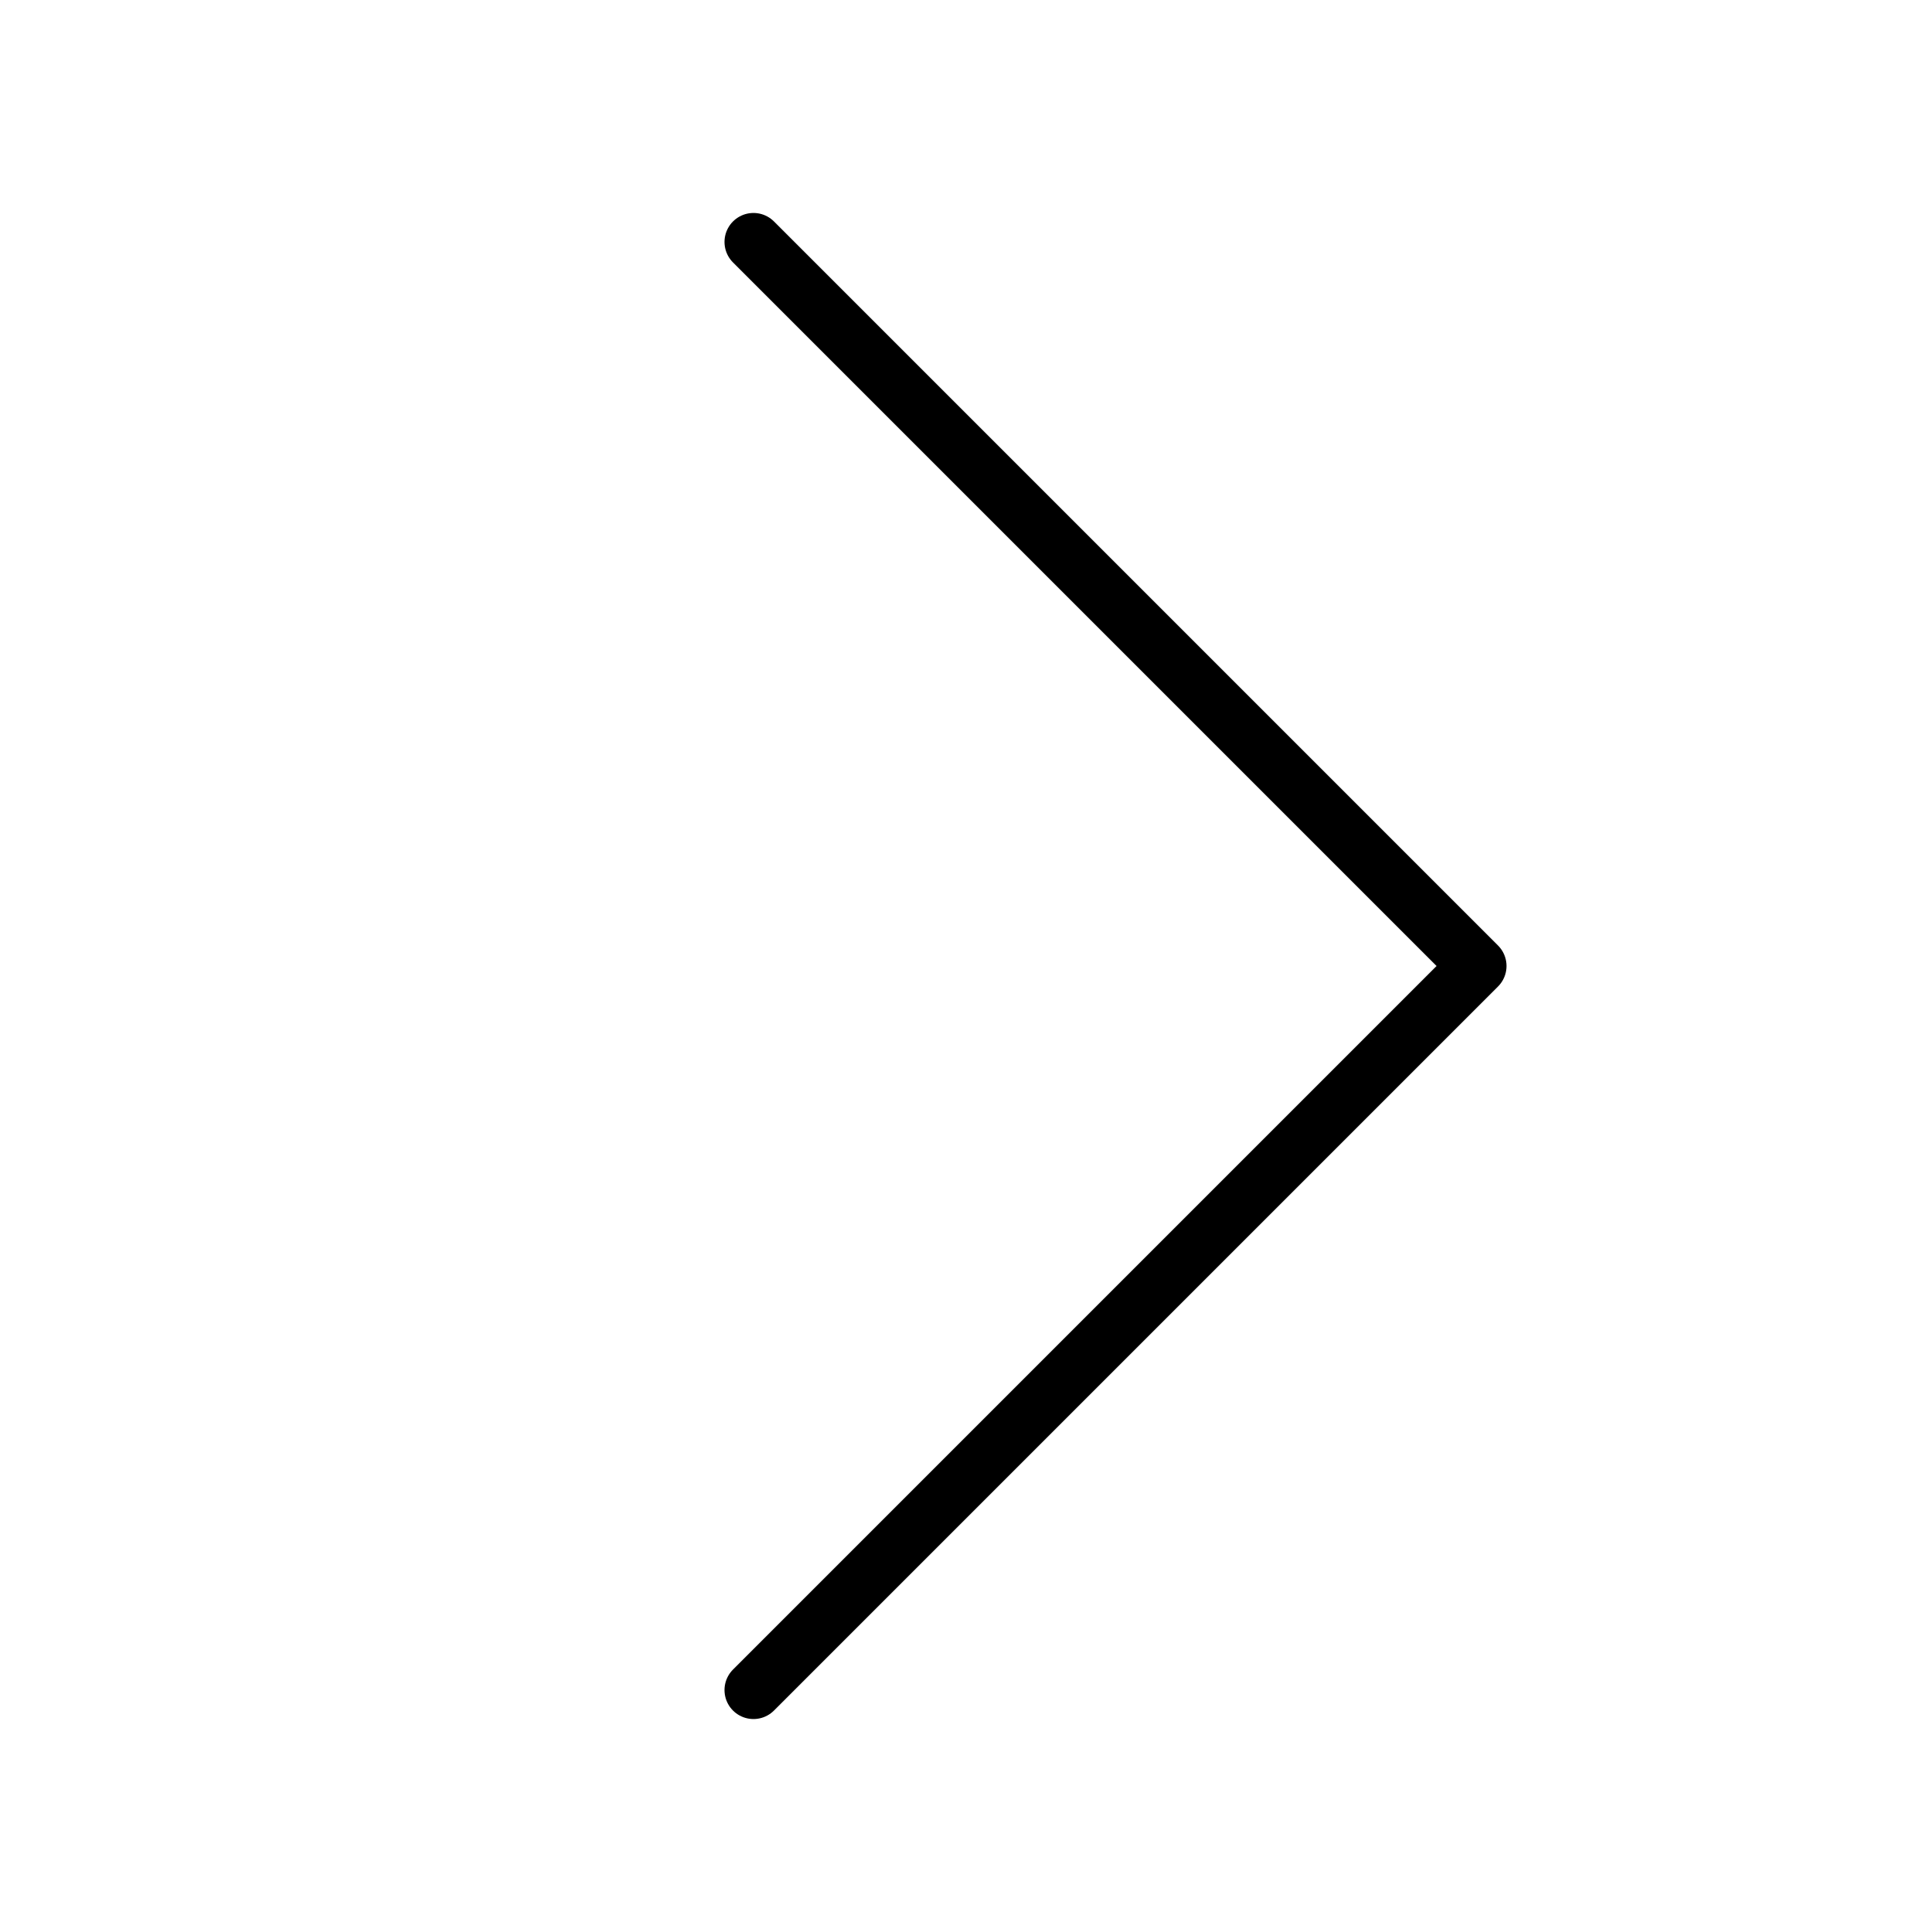
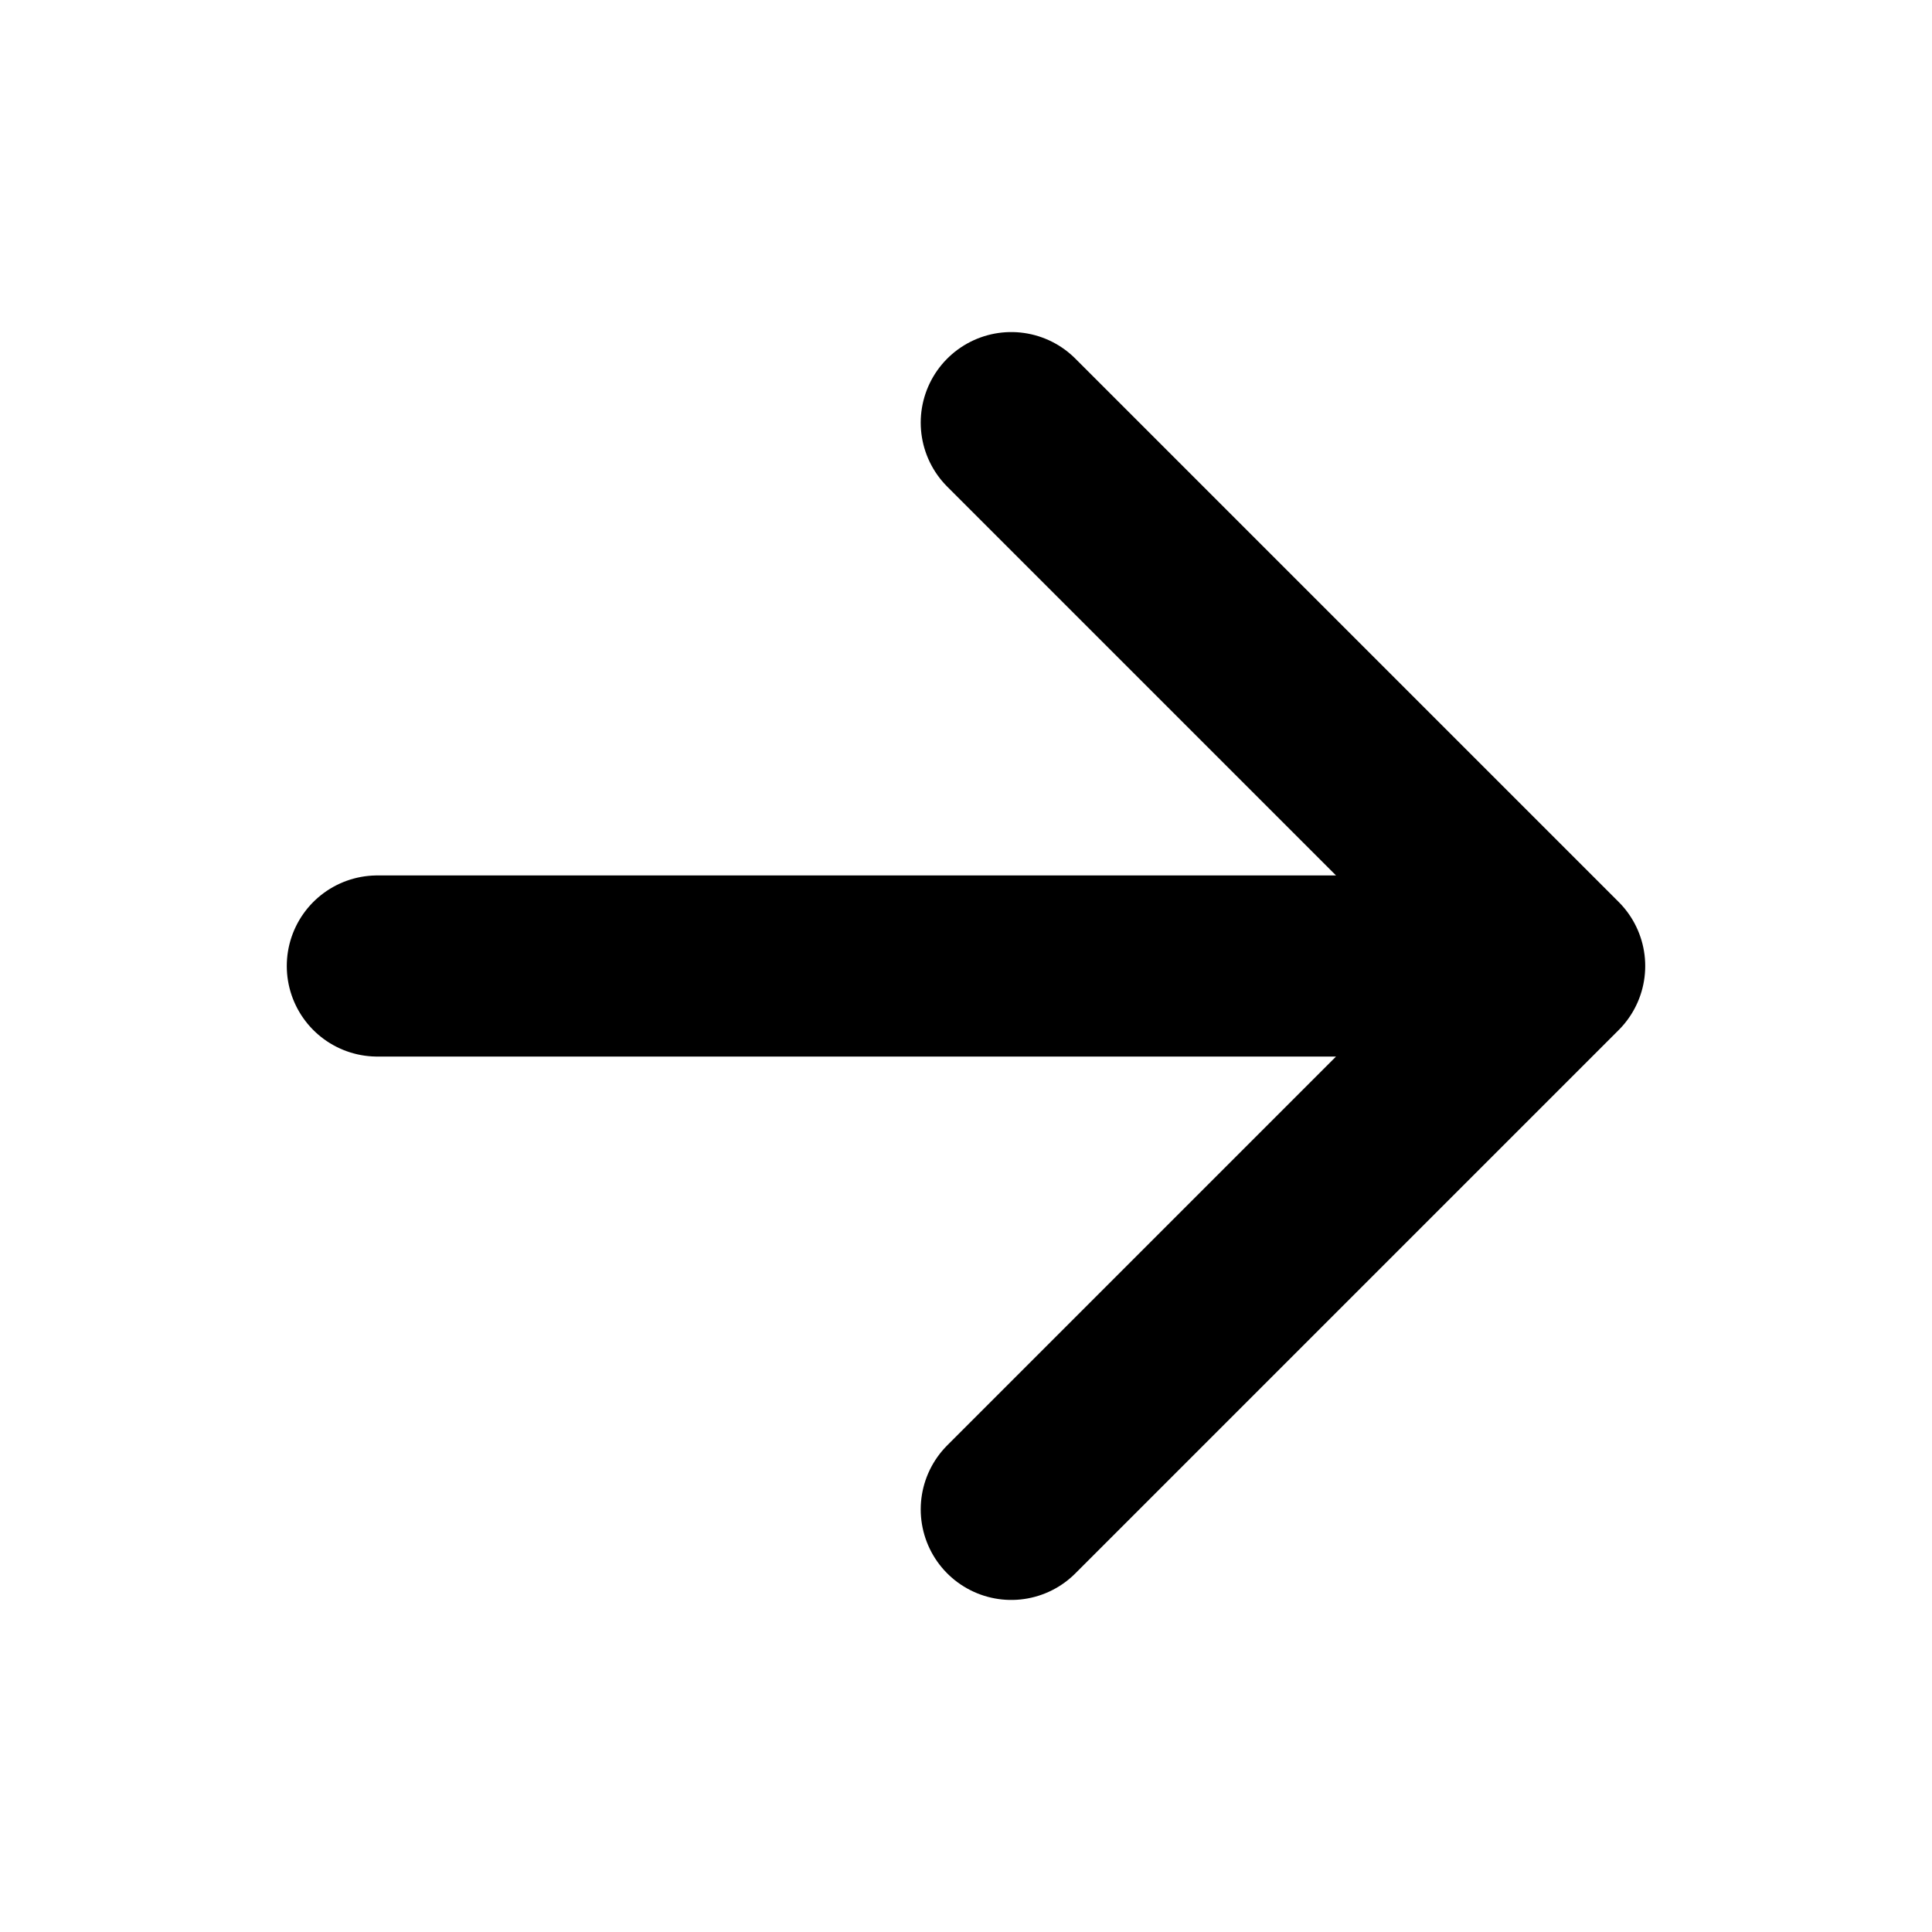
- <svg xmlns="http://www.w3.org/2000/svg" style="isolation:isolate" viewBox="0 0 100 100" width="100" height="100">
-   <defs>
-     <clipPath id="_clipPath_sc80dOHRo7GcAKylIDWHu4HjiUHjgH8R">
-       <rect width="100" height="100" />
-     </clipPath>
-   </defs>
-   <g clip-path="url(#_clipPath_sc80dOHRo7GcAKylIDWHu4HjiUHjgH8R)">
-     <path d=" M 39 12.523 L 39 12.523 L 76.477 50 L 39 87.477" fill="none" vector-effect="non-scaling-stroke" stroke-width="3" stroke="currentColor" stroke-linejoin="round" stroke-linecap="round" stroke-miterlimit="3" />
-   </g>
+ <svg xmlns="http://www.w3.org/2000/svg" class="ionicon" viewBox="0 0 512 512">
+   <path fill="none" stroke="currentColor" stroke-linecap="round" stroke-linejoin="round" stroke-width="48" d="M268 112l144 144-144 144M392 256H100" />
</svg>
